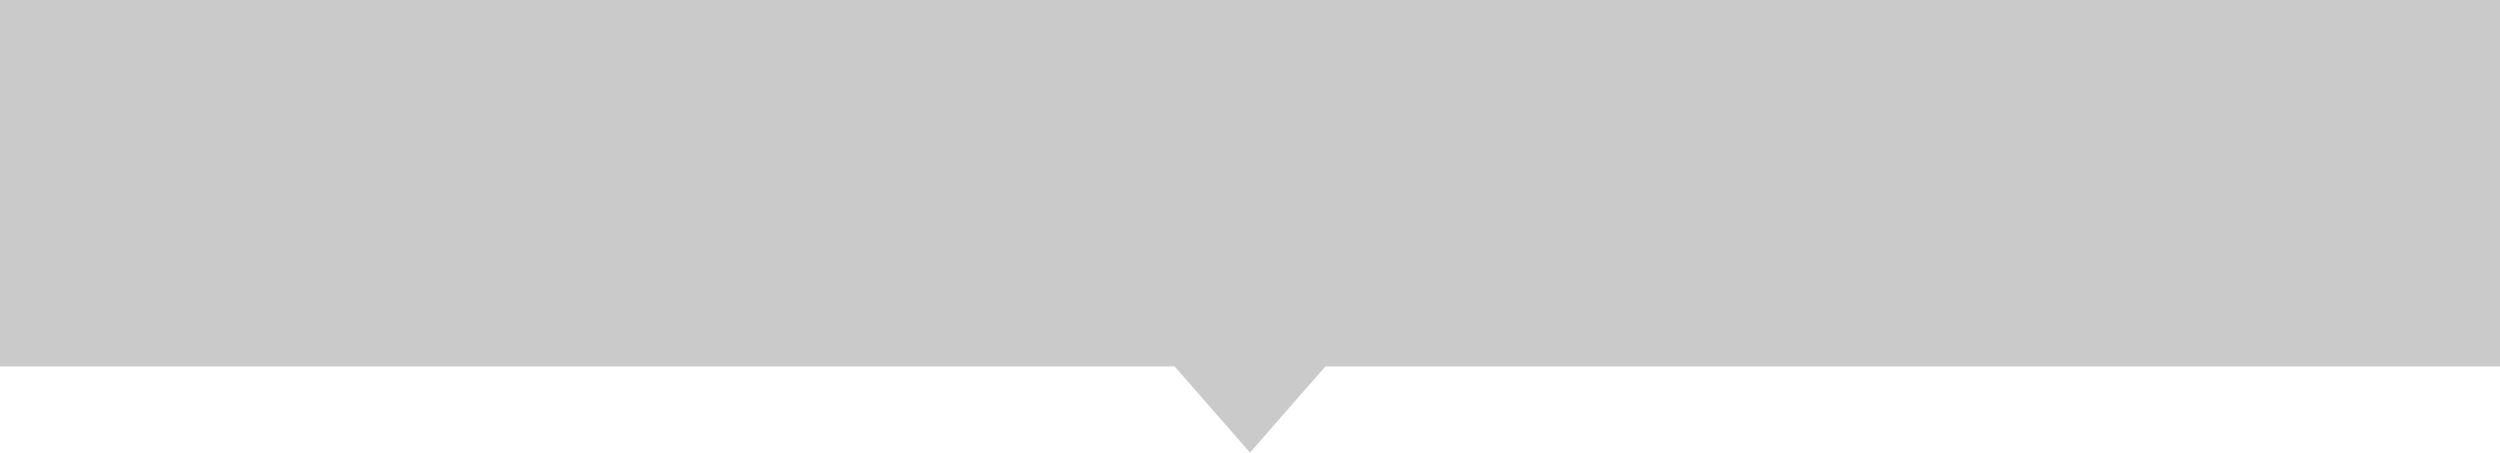
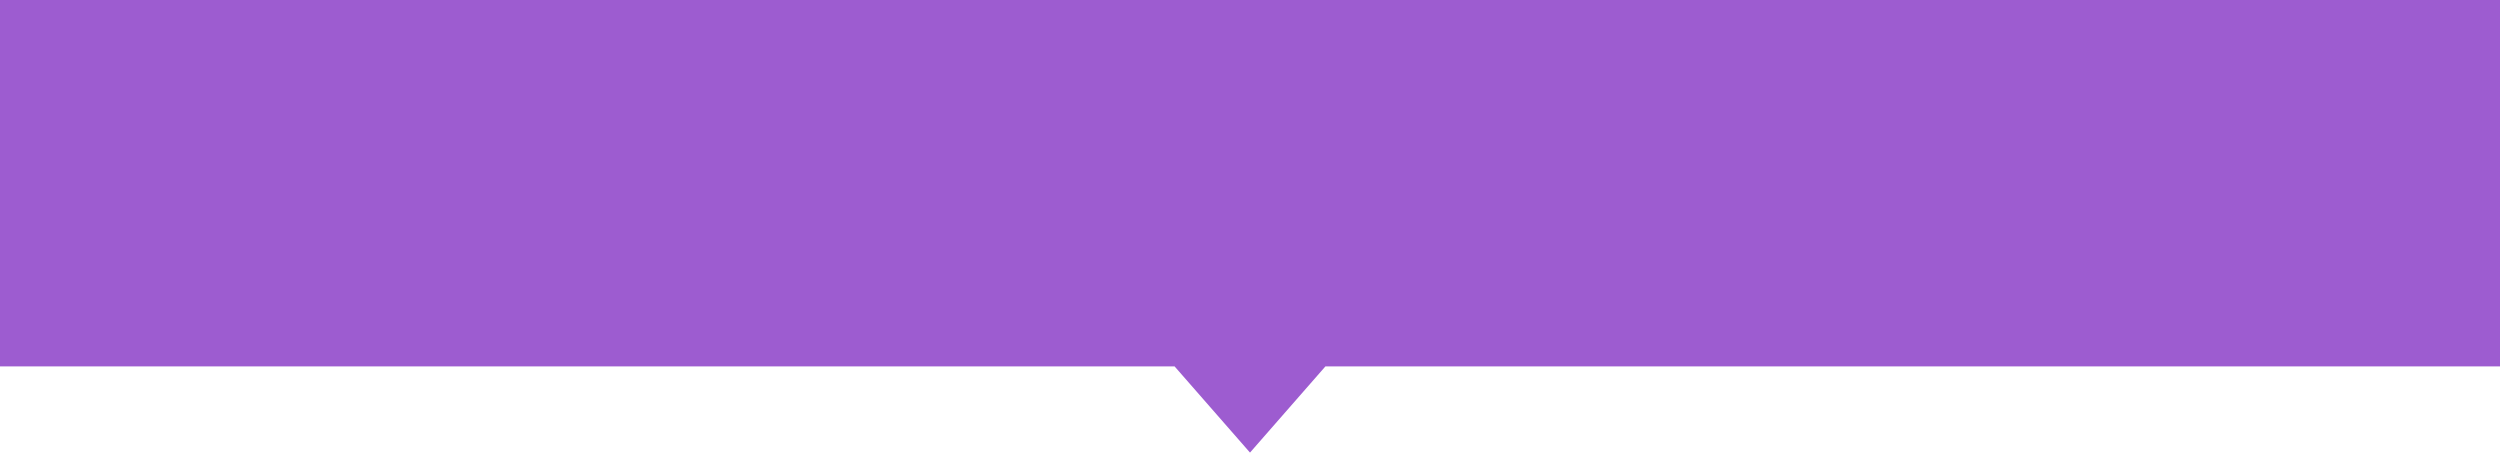
<svg xmlns="http://www.w3.org/2000/svg" width="232" height="42" viewBox="0 0 232 42" fill="none">
-   <path d="M232 34L123 34L116 42L109 34L6.99382e-07 34L3.67176e-06 -2.02821e-05L232 0L232 15L232 34Z" fill="#CACACA" />
+   <path d="M232 34L123 34L116 42L109 34L6.99382e-07 34L3.67176e-06 -2.02821e-05L232 0L232 15L232 34Z" fill="#9D5CD0" />
</svg>
